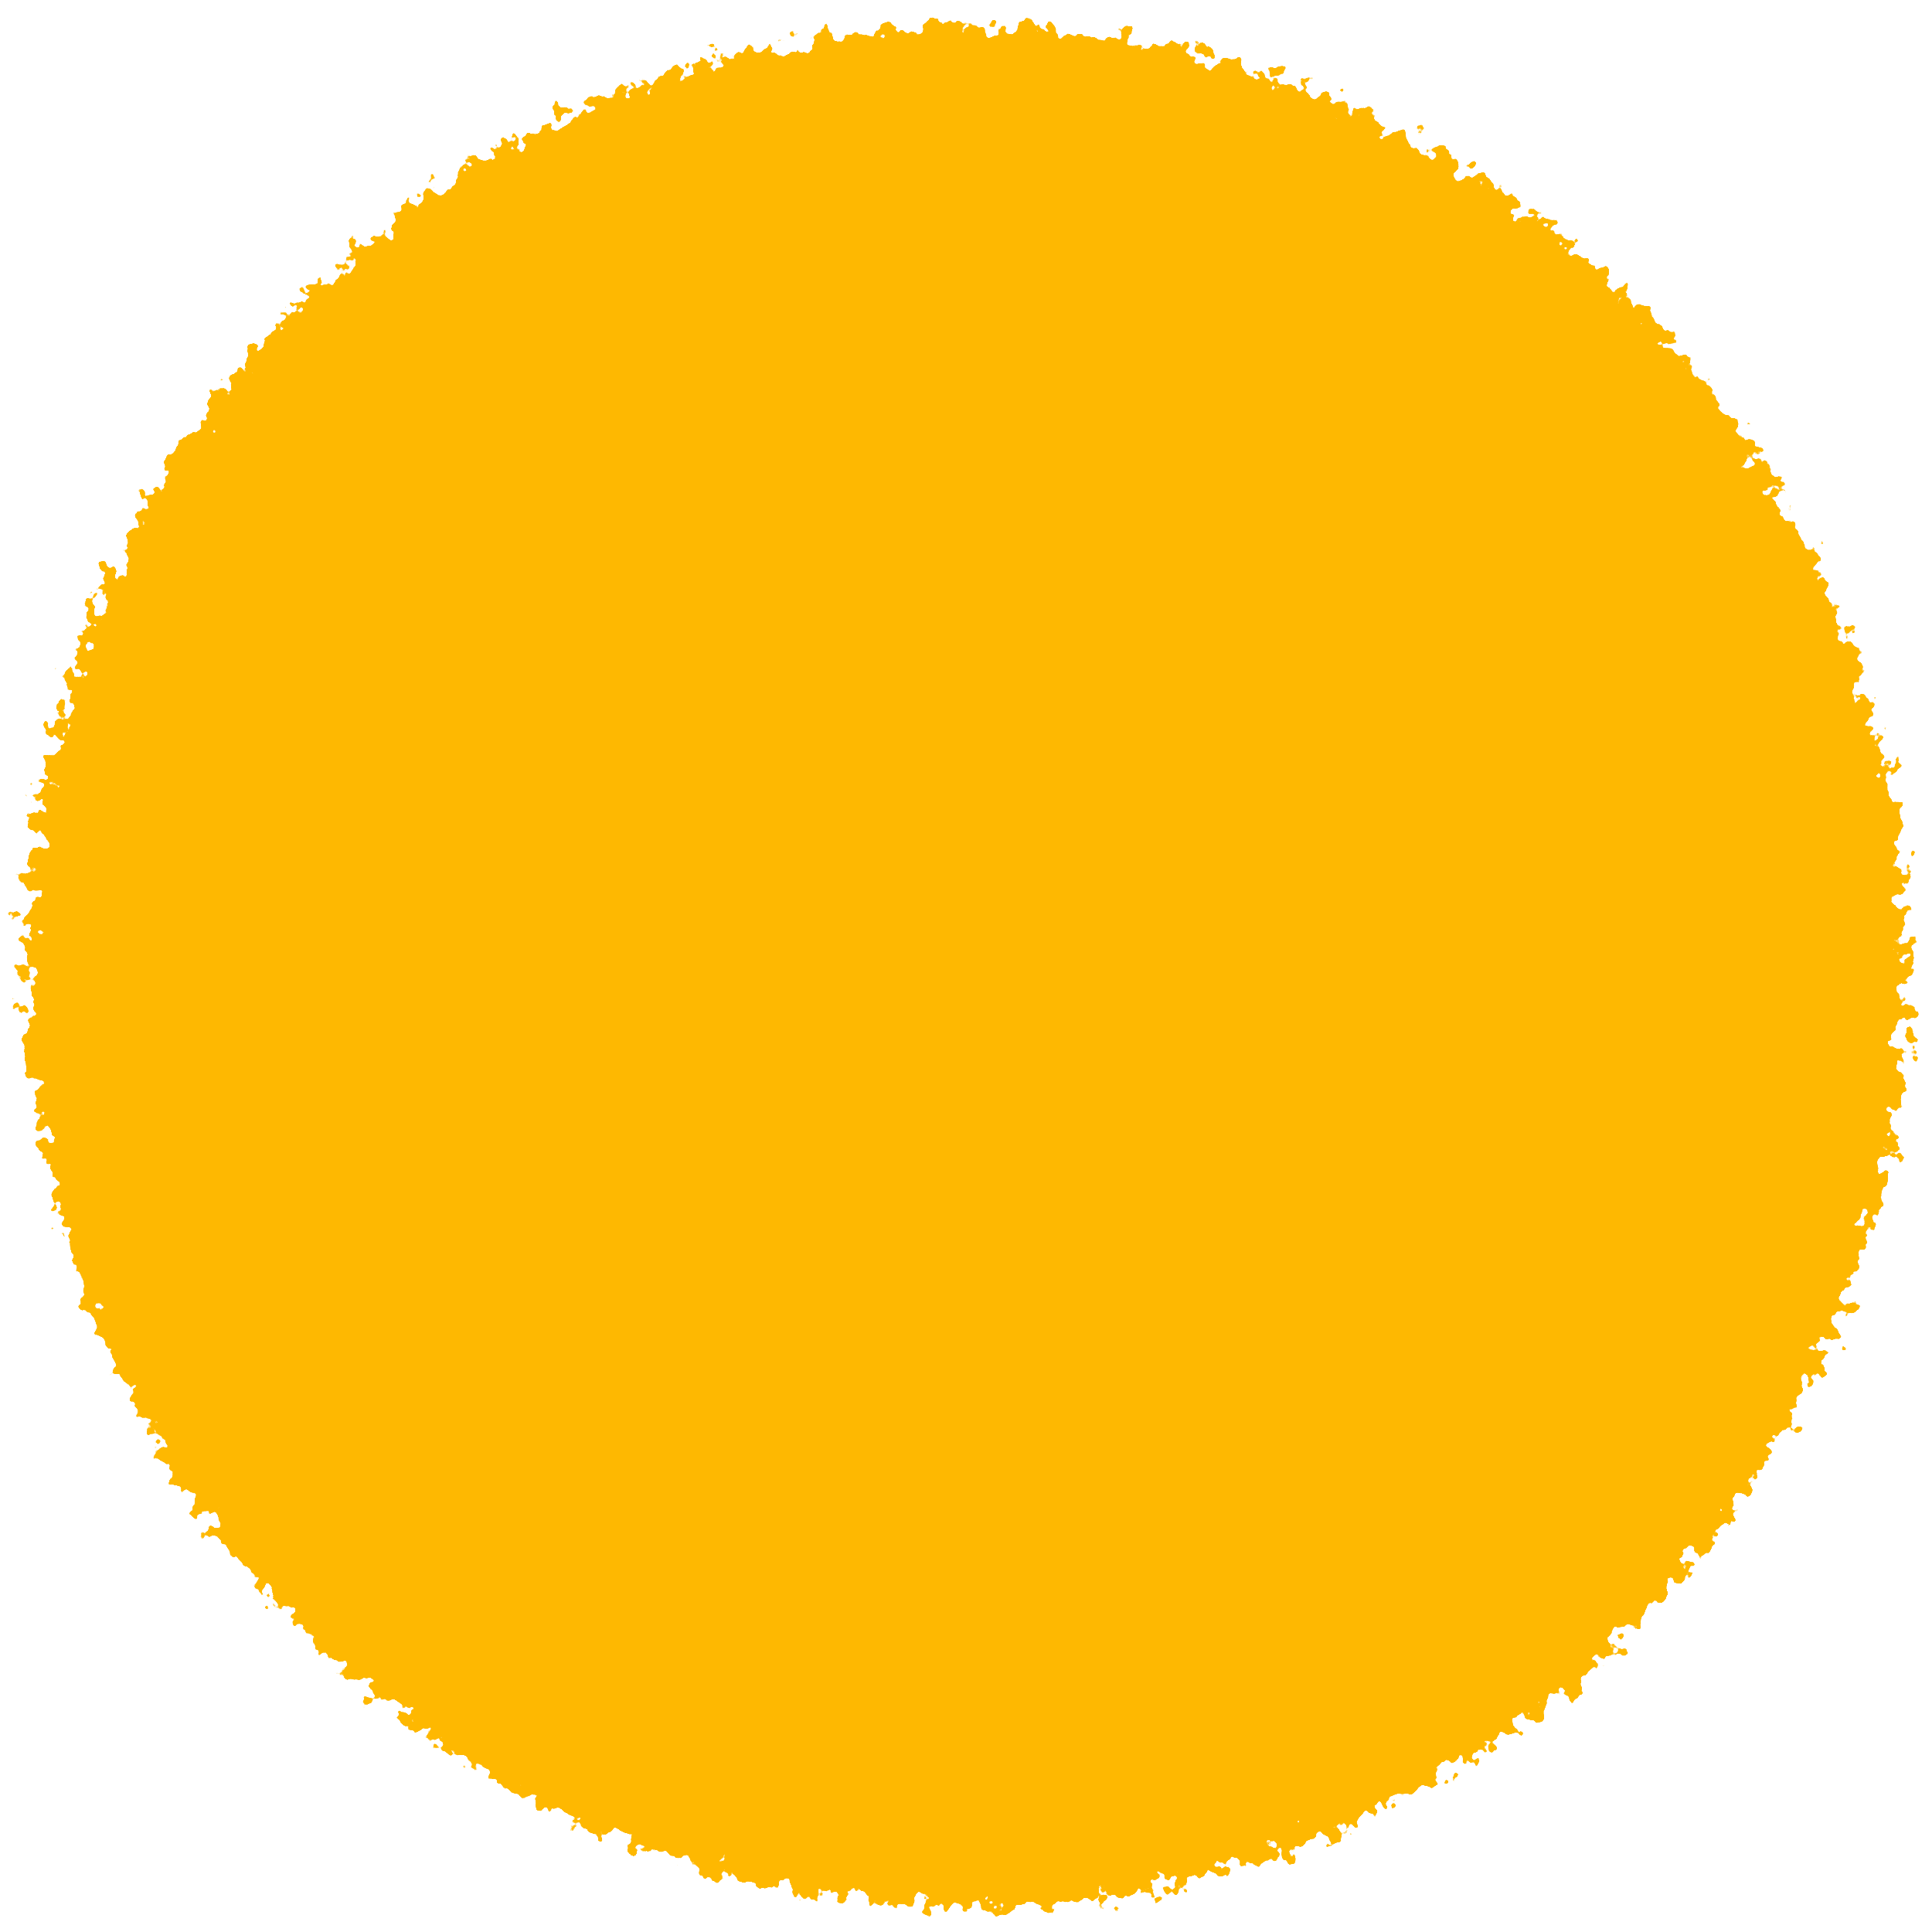
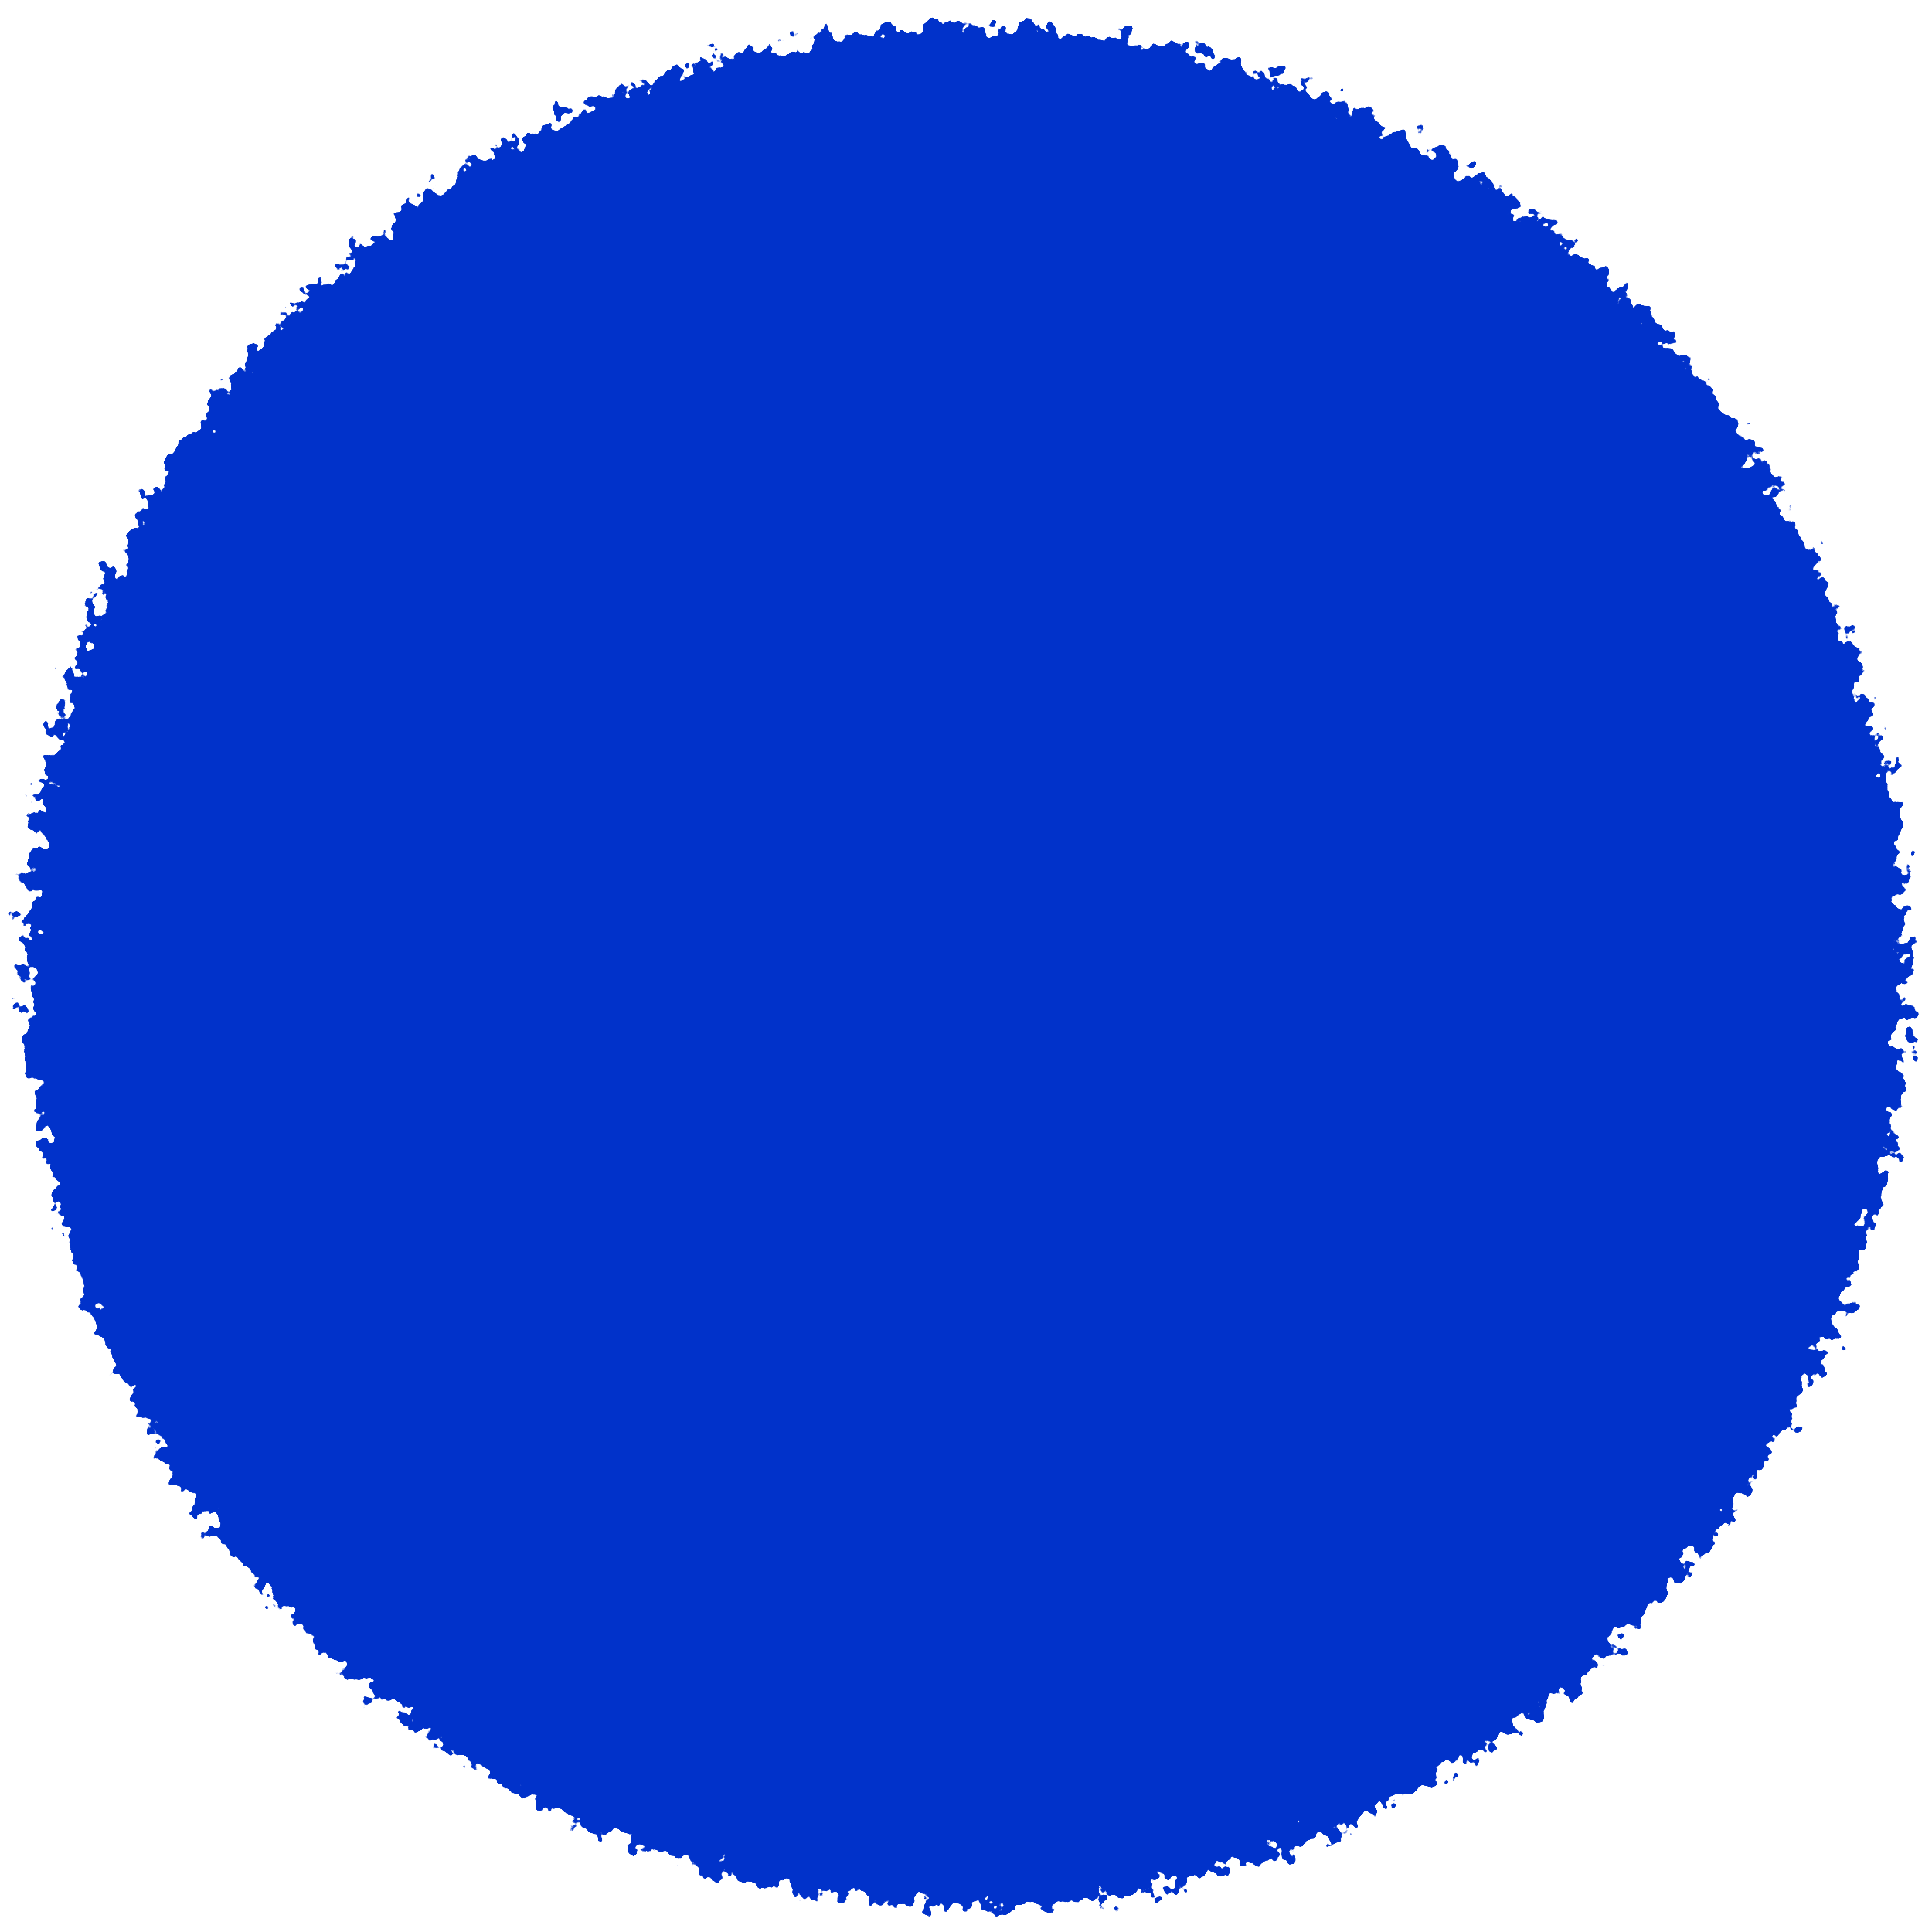
<svg xmlns="http://www.w3.org/2000/svg" width="135.694" height="135.694" viewBox="0 0 135.694 135.694" fill="none" overflow="visible">
  <g filter="url(#f)">
-     <circle cx="67.847" cy="67.847" r="66.027" fill="#FEB801" />
+     <circle cx="67.847" cy="67.847" r="66.027" fill="#0132CA" />
  </g>
  <defs>
    <filter id="f" x="0" y="0" width="135.694" height="135.694" filterUnits="userSpaceOnUse" color-interpolation-filters="sRGB">
      <feFlood flood-opacity="0" result="BackgroundImageFix" />
      <feBlend mode="normal" in="SourceGraphic" in2="BackgroundImageFix" result="shape" />
      <feTurbulence type="fractalNoise" baseFrequency="0.755 0.755" numOctaves="3" seed="1495" />
      <feDisplacementMap in="shape" scale="3.641" xChannelSelector="R" yChannelSelector="G" result="displacedImage" width="100%" height="100%" />
      <feMerge result="t">
        <feMergeNode in="displacedImage" />
      </feMerge>
    </filter>
  </defs>
</svg>
